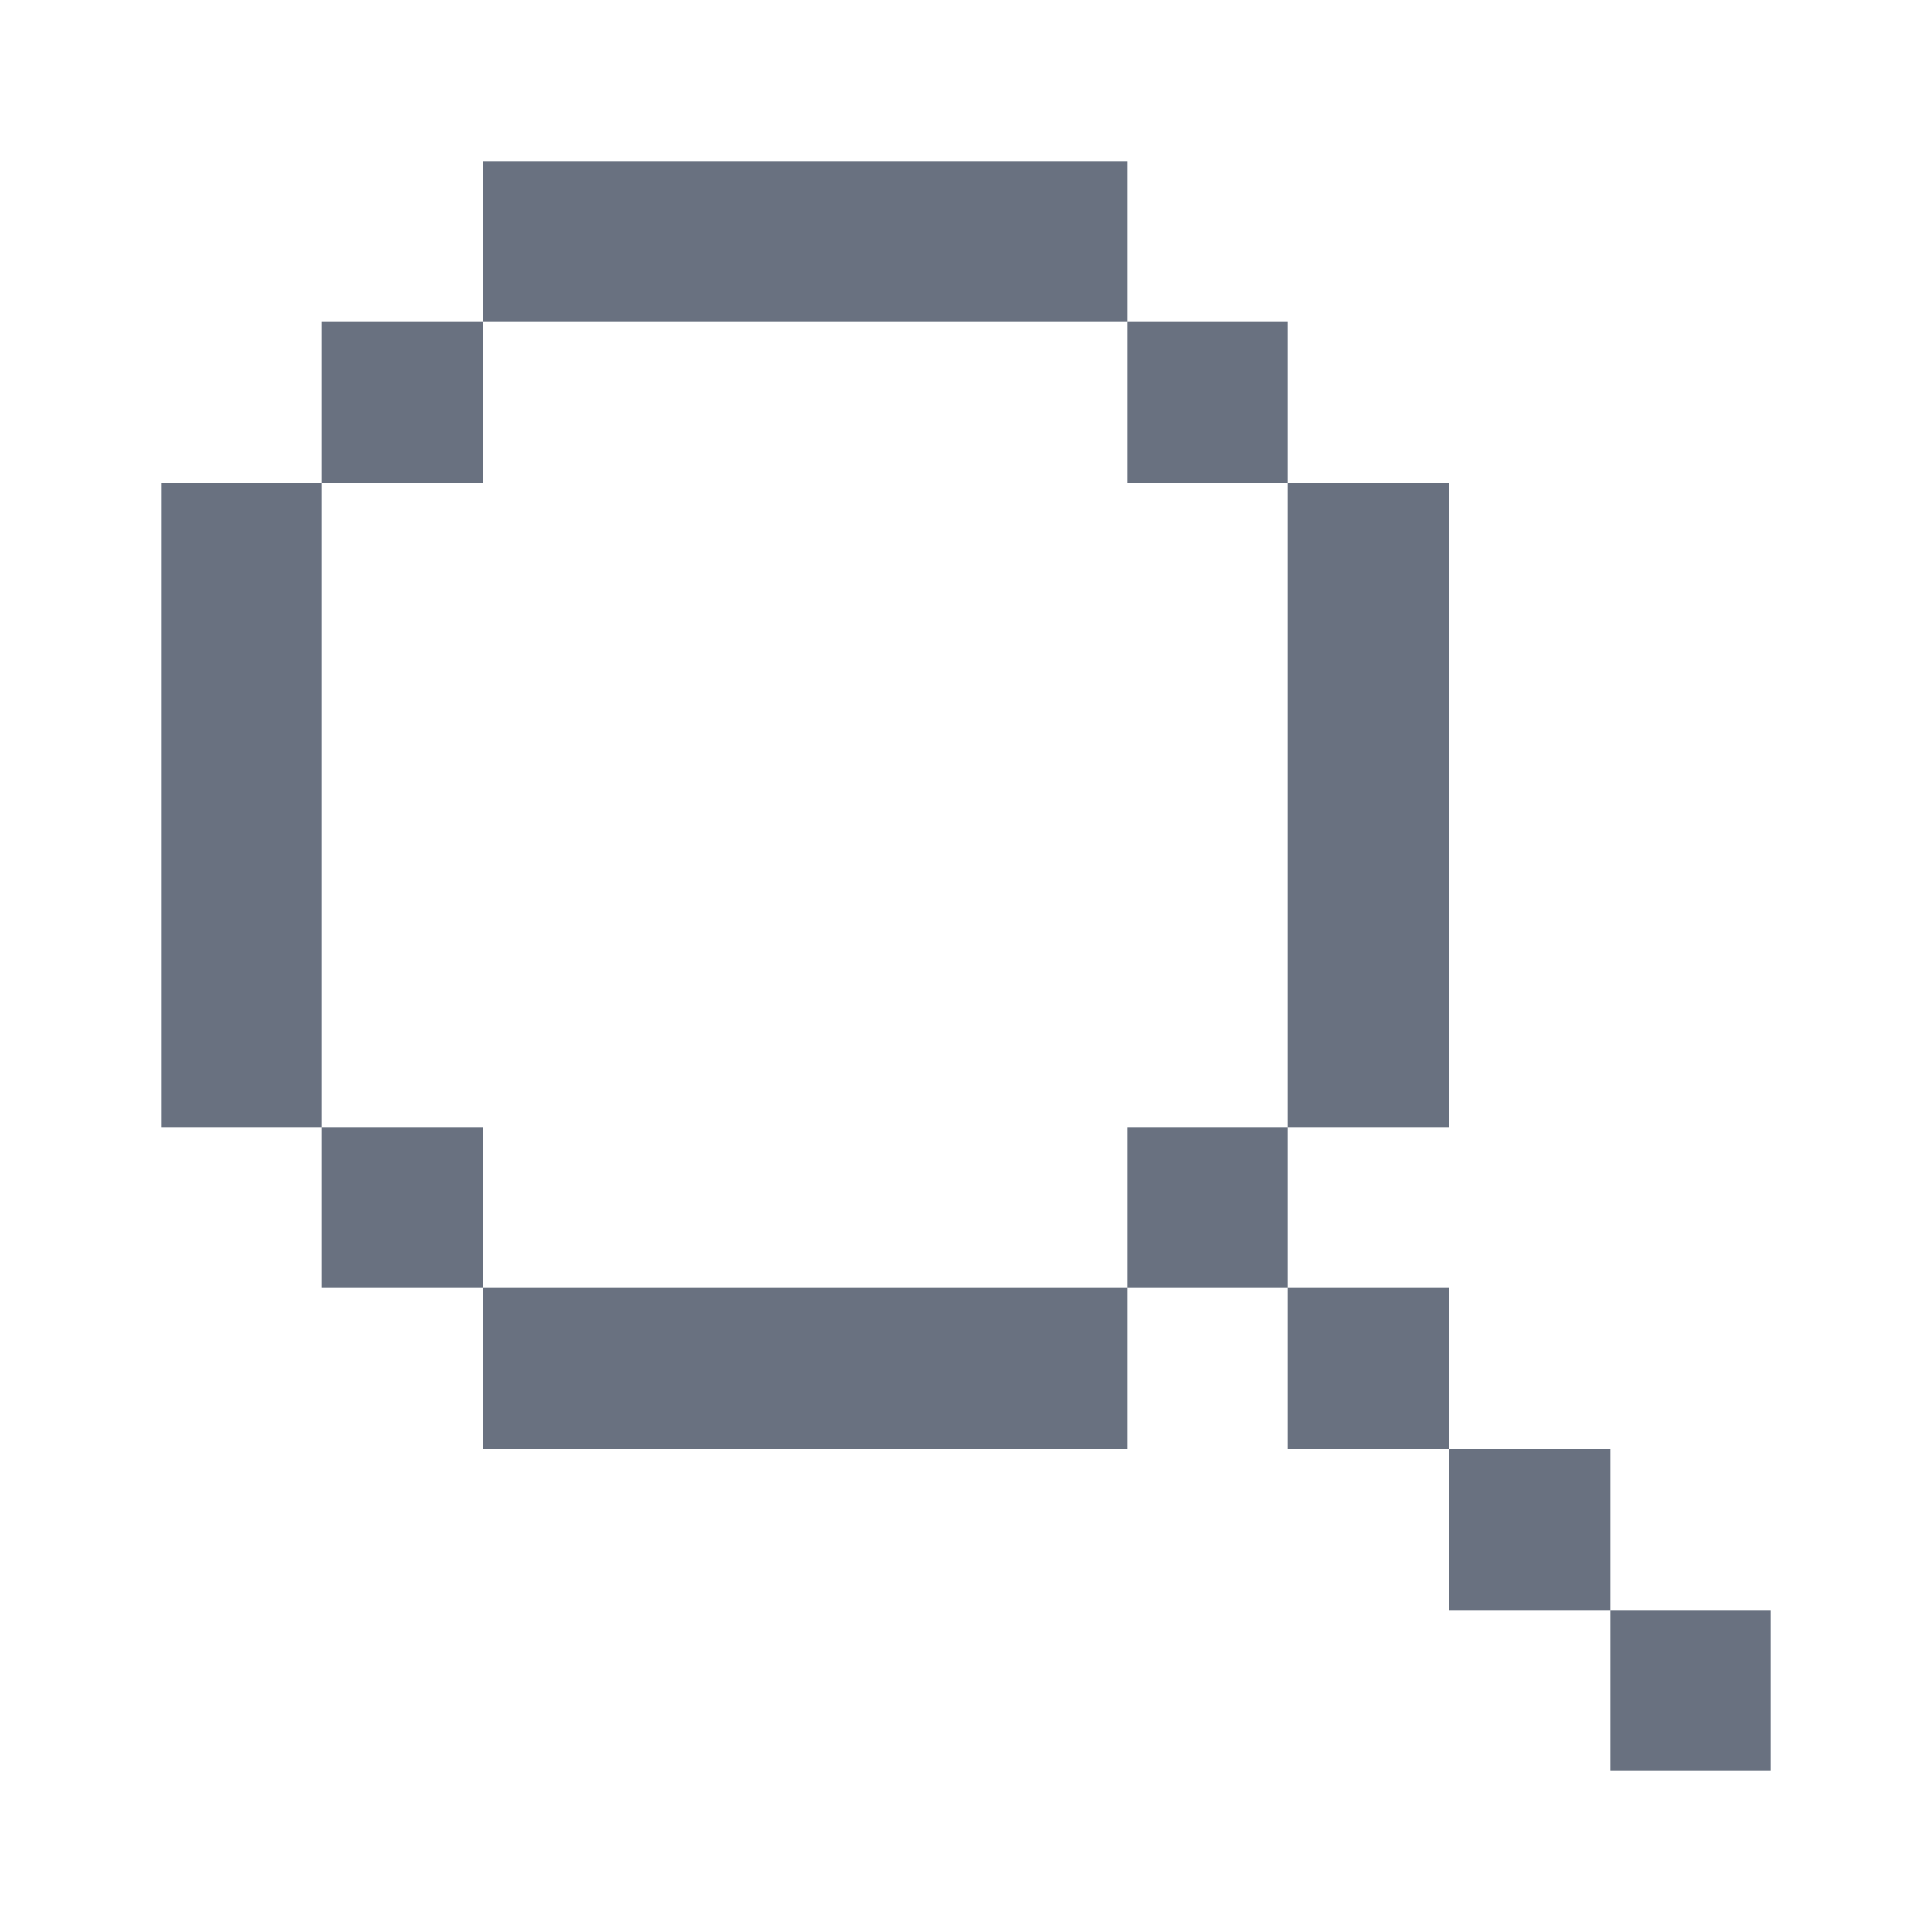
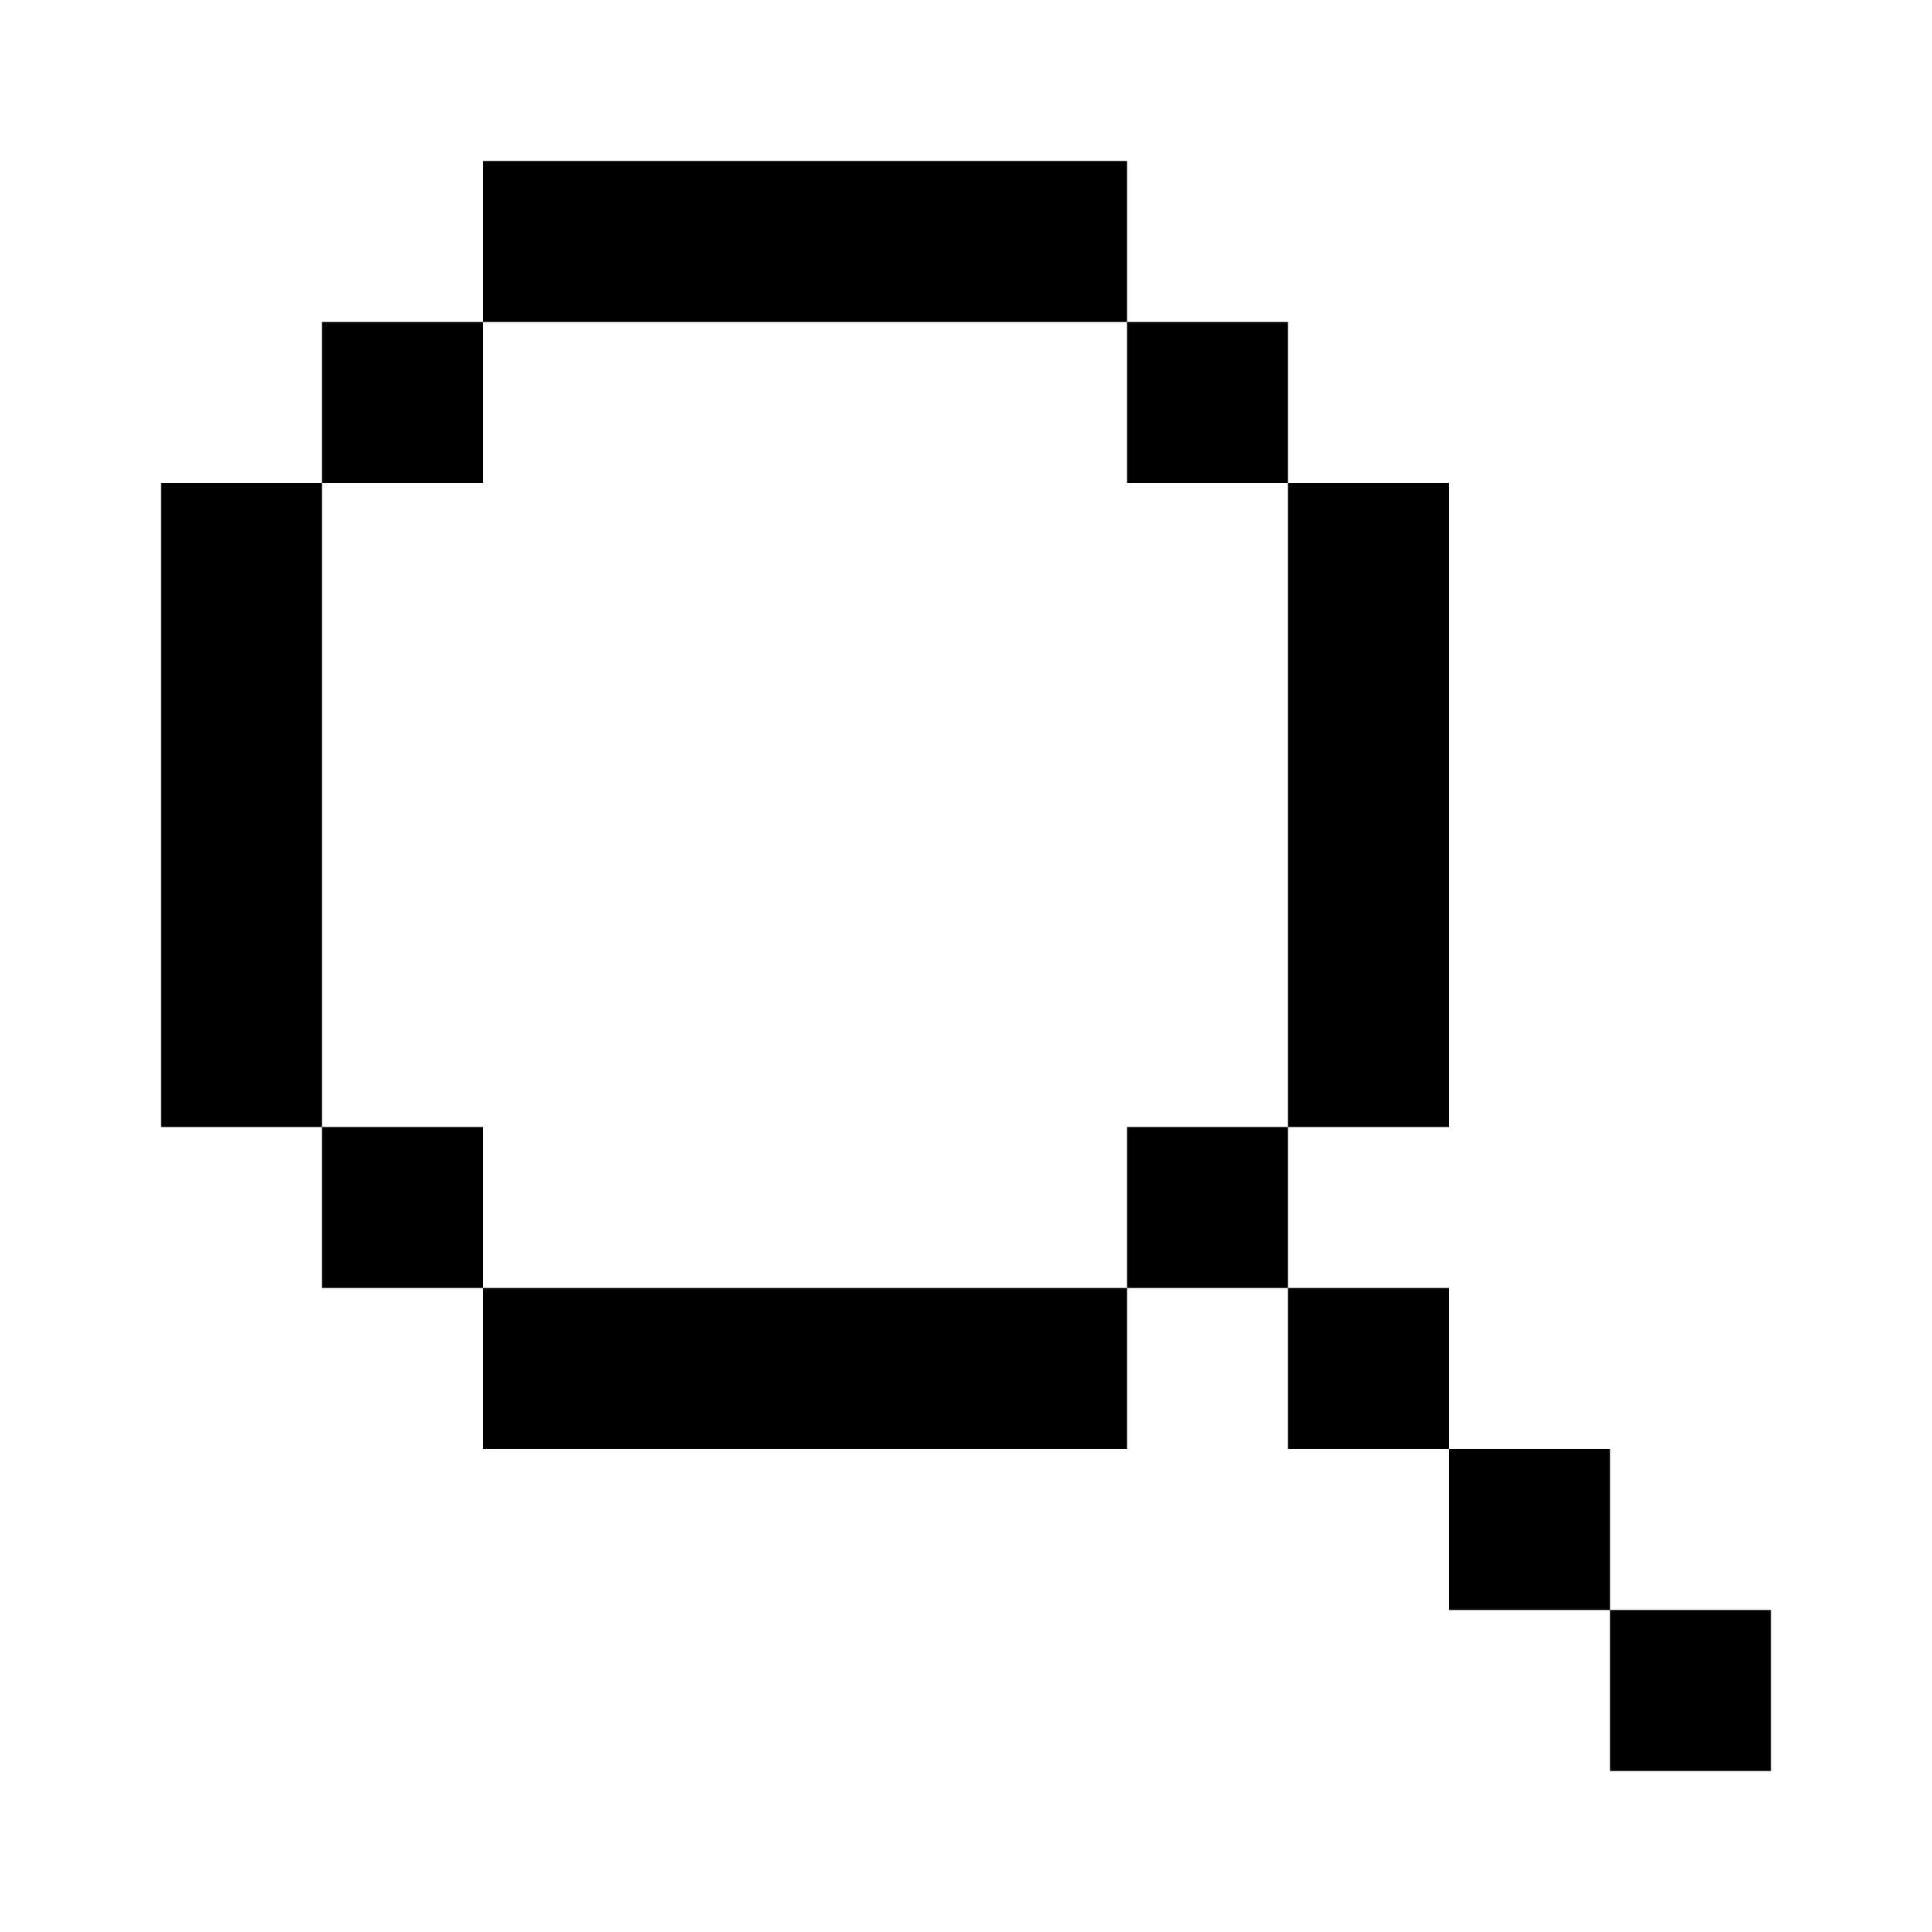
<svg xmlns="http://www.w3.org/2000/svg" width="24" height="24" viewBox="0 0 24 24" fill="none">
-   <path d="M22 22H20V20H22V22ZM20 20H18V18H20V20ZM14 18H6V16H14V18ZM18 18H16V16H18V18ZM6 16H4V14H6V16ZM16 16H14V14H16V16ZM4 14H2V6H4V14ZM18 14H16V6H18V14ZM6 6H4V4H6V6ZM16 6H14V4H16V6ZM14 4H6V2H14V4Z" fill="#697180" />
+   <path d="M22 22H20V20H22V22ZM20 20H18V18H20V20ZM14 18H6V16H14V18ZM18 18H16V16H18V18ZM6 16H4V14H6V16ZM16 16H14V14H16V16ZM4 14H2V6H4V14ZM18 14H16V6H18V14ZM6 6H4V4H6V6ZM16 6H14V4H16V6ZM14 4H6V2H14V4Z" fill="currentColor" />
</svg>
